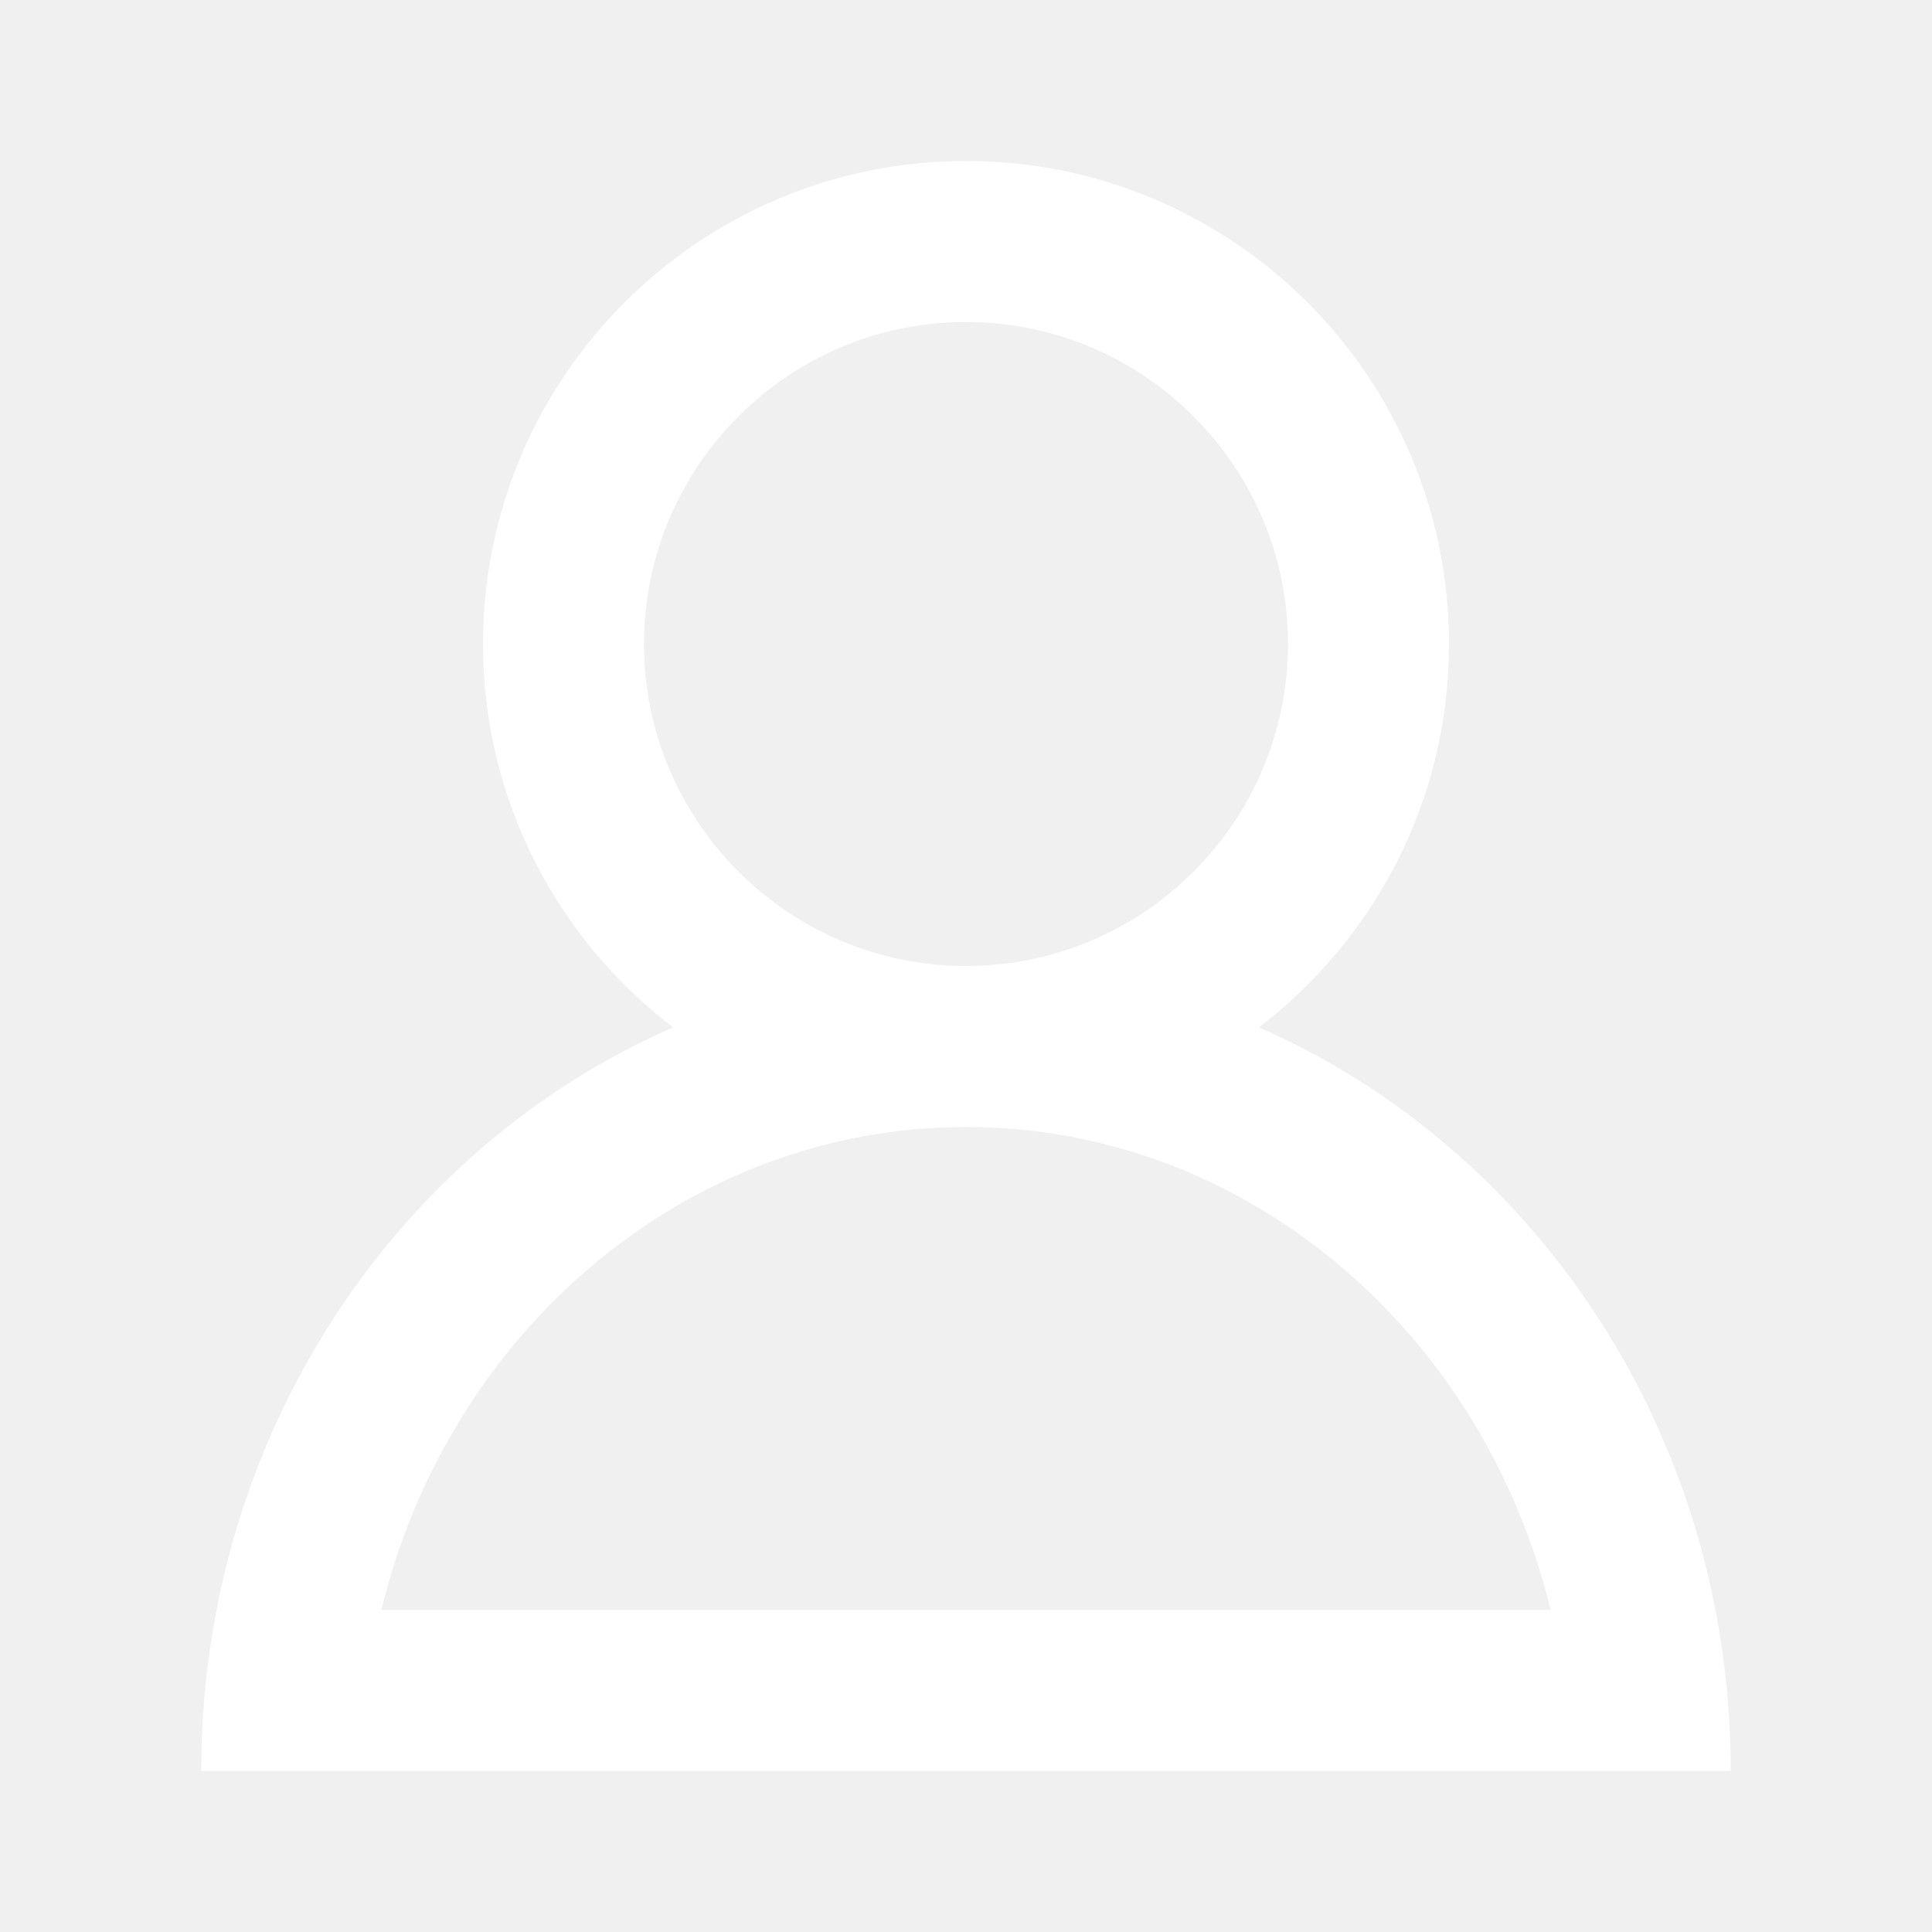
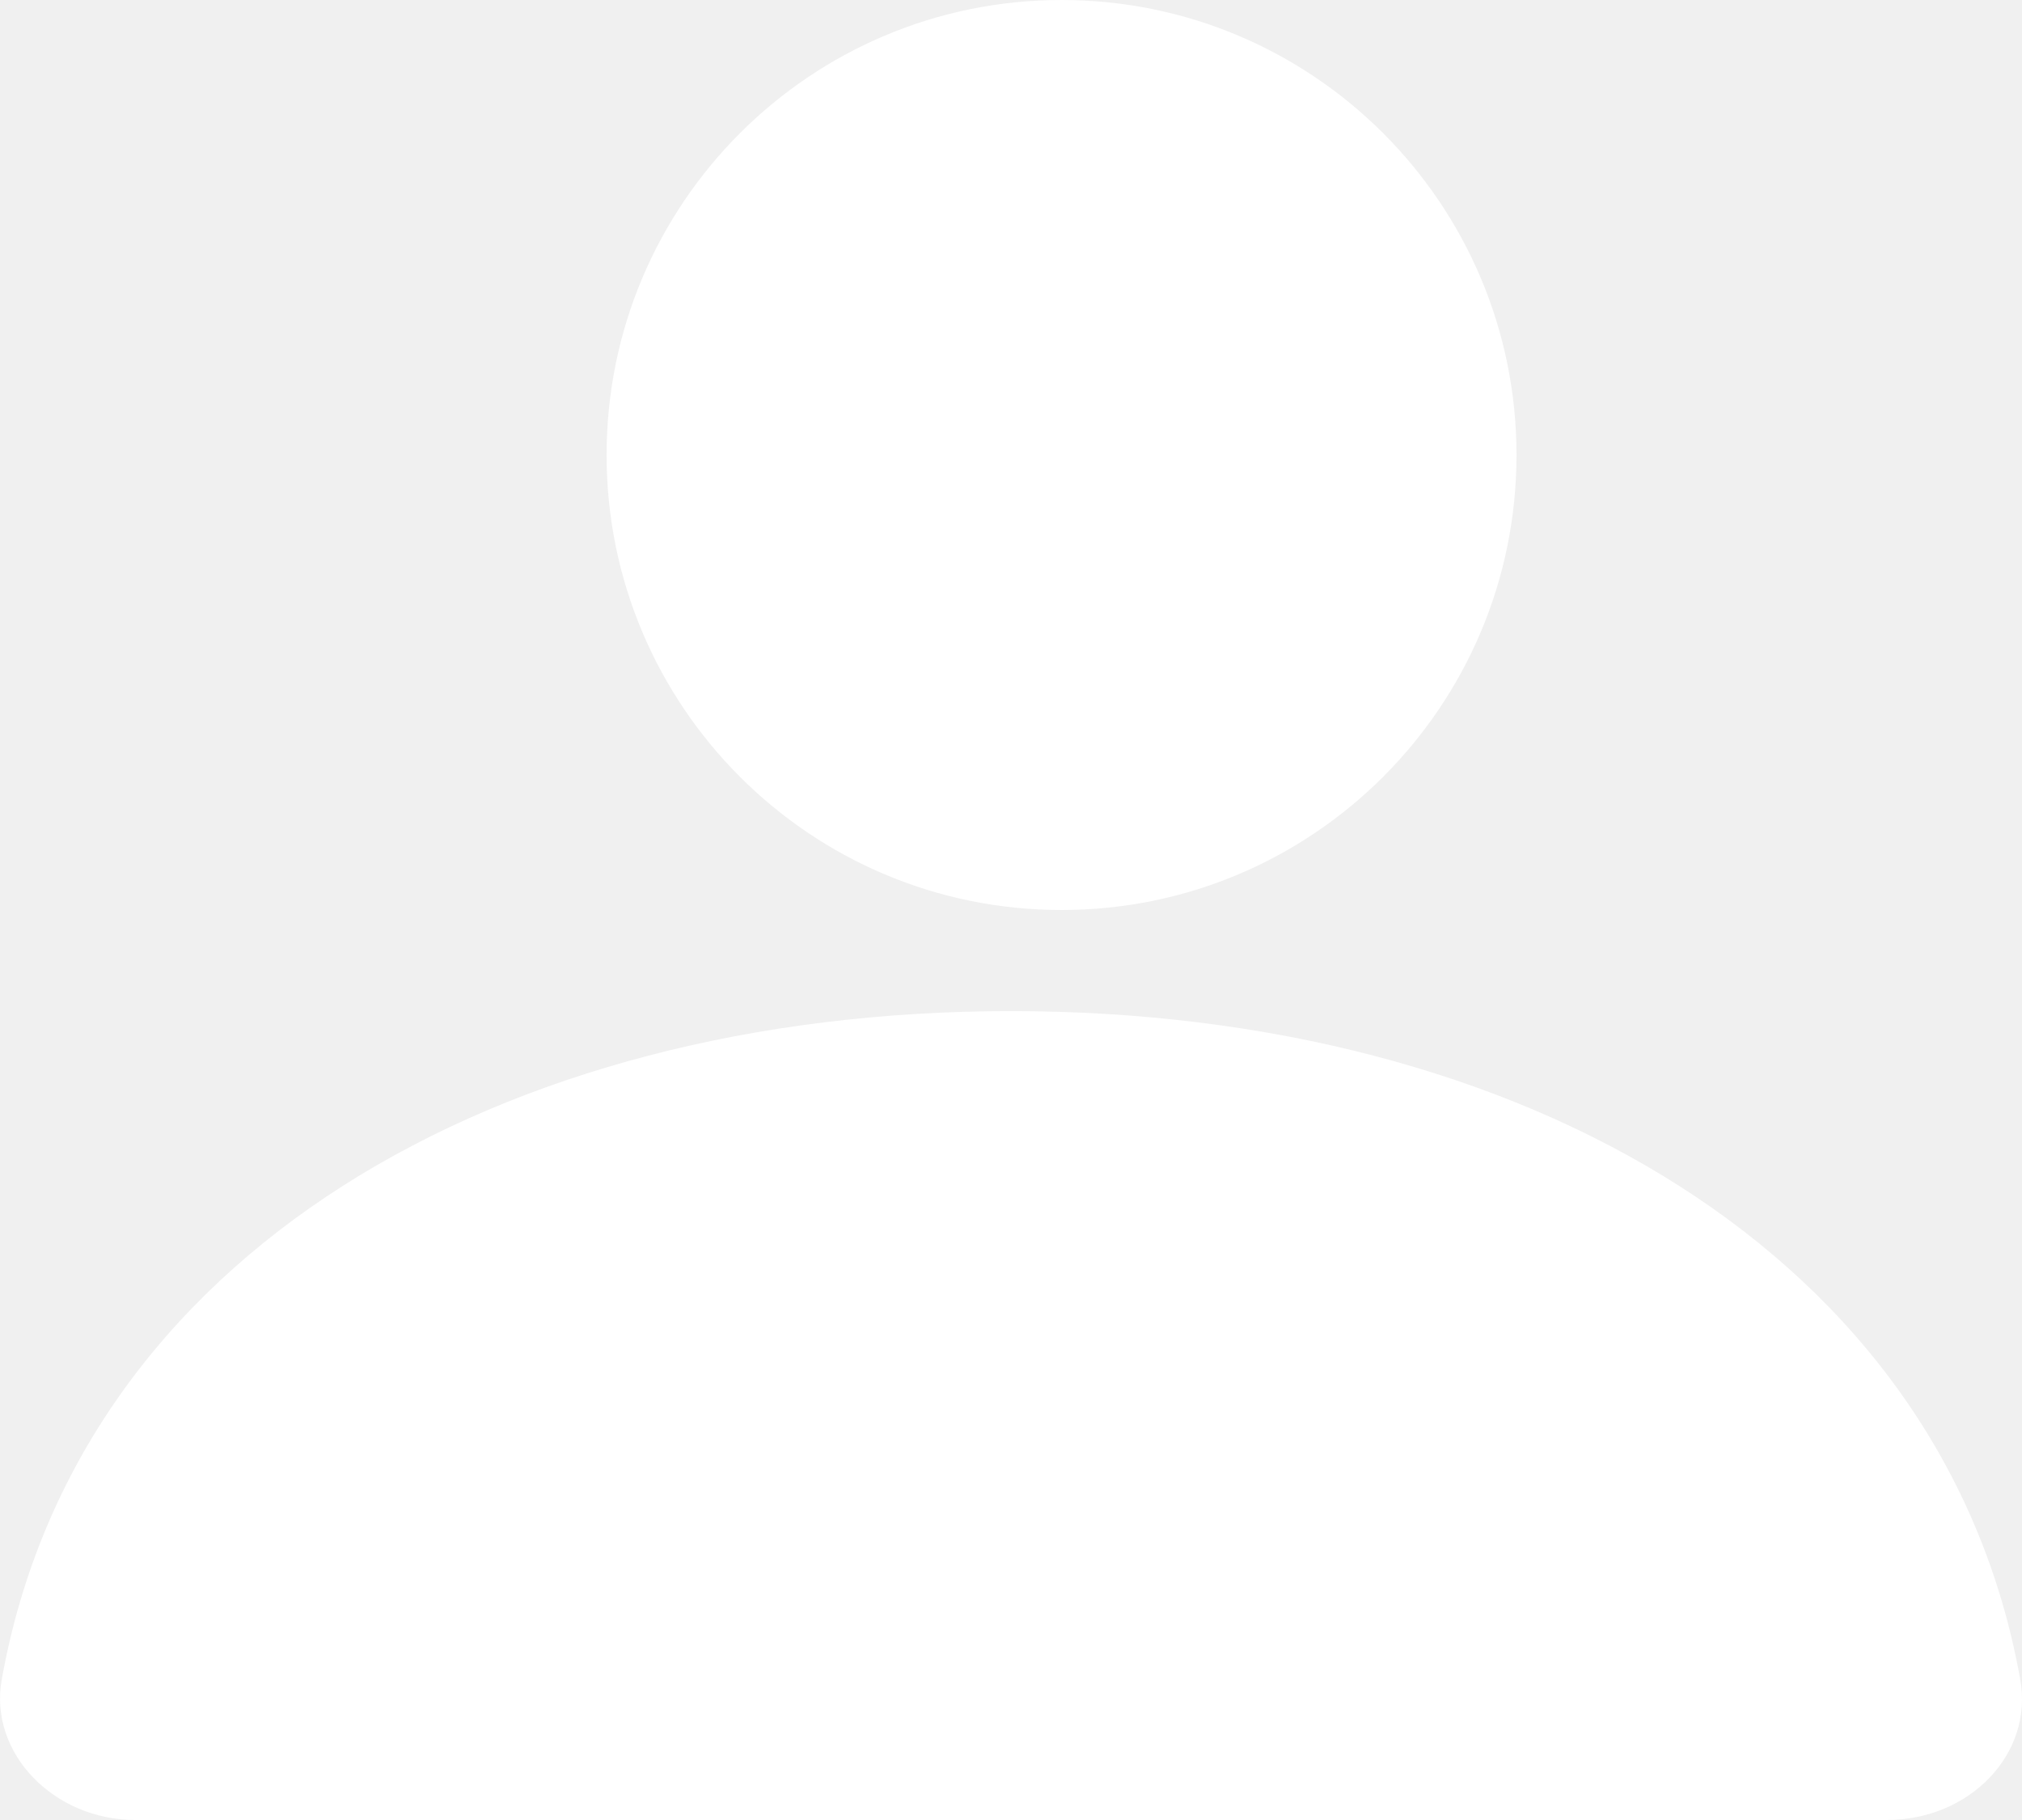
- <svg xmlns="http://www.w3.org/2000/svg" width="75px" height="75px" viewBox="0 0 48.00 48.00" fill="#ffffff" stroke="#ffffff" stroke-width="0">
-   <g id="SVGRepo_bgCarrier" stroke-width="0" />
-   <g id="SVGRepo_tracerCarrier" stroke-linecap="round" stroke-linejoin="round" stroke="#CCCCCC" stroke-width="0.192" />
-   <g id="SVGRepo_iconCarrier">
-     <path d="M0 0h48v48H0z" fill="none" />
-     <g id="Shopicon">
-       <path d="M31.278,25.525C34.144,23.332,36,19.887,36,16c0-6.627-5.373-12-12-12c-6.627,0-12,5.373-12,12 c0,3.887,1.856,7.332,4.722,9.525C9.84,28.531,5,35.665,5,44h38C43,35.665,38.16,28.531,31.278,25.525z M16,16c0-4.411,3.589-8,8-8 s8,3.589,8,8c0,4.411-3.589,8-8,8S16,20.411,16,16z M24,28c6.977,0,12.856,5.107,14.525,12H9.475C11.144,33.107,17.023,28,24,28z" />
-     </g>
-   </g>
+ <svg xmlns="http://www.w3.org/2000/svg" width="20" height="18" viewBox="0 0 20 18" fill="none">
+   <path d="M10.5 9C12.985 9 15 6.985 15 4.5C15 2.015 12.985 0 10.5 0C8.015 0 6 2.015 6 4.5C6 6.985 8.015 9 10.5 9Z" fill="white" />
+   <path d="M0.017 16.612C-0.113 17.341 0.535 18 1.339 18H18.66C19.49 18 20.113 17.341 19.983 16.612C19.231 12.4 15.056 10 10 10C4.943 10 0.769 12.4 0.017 16.612Z" fill="white" />
</svg>
